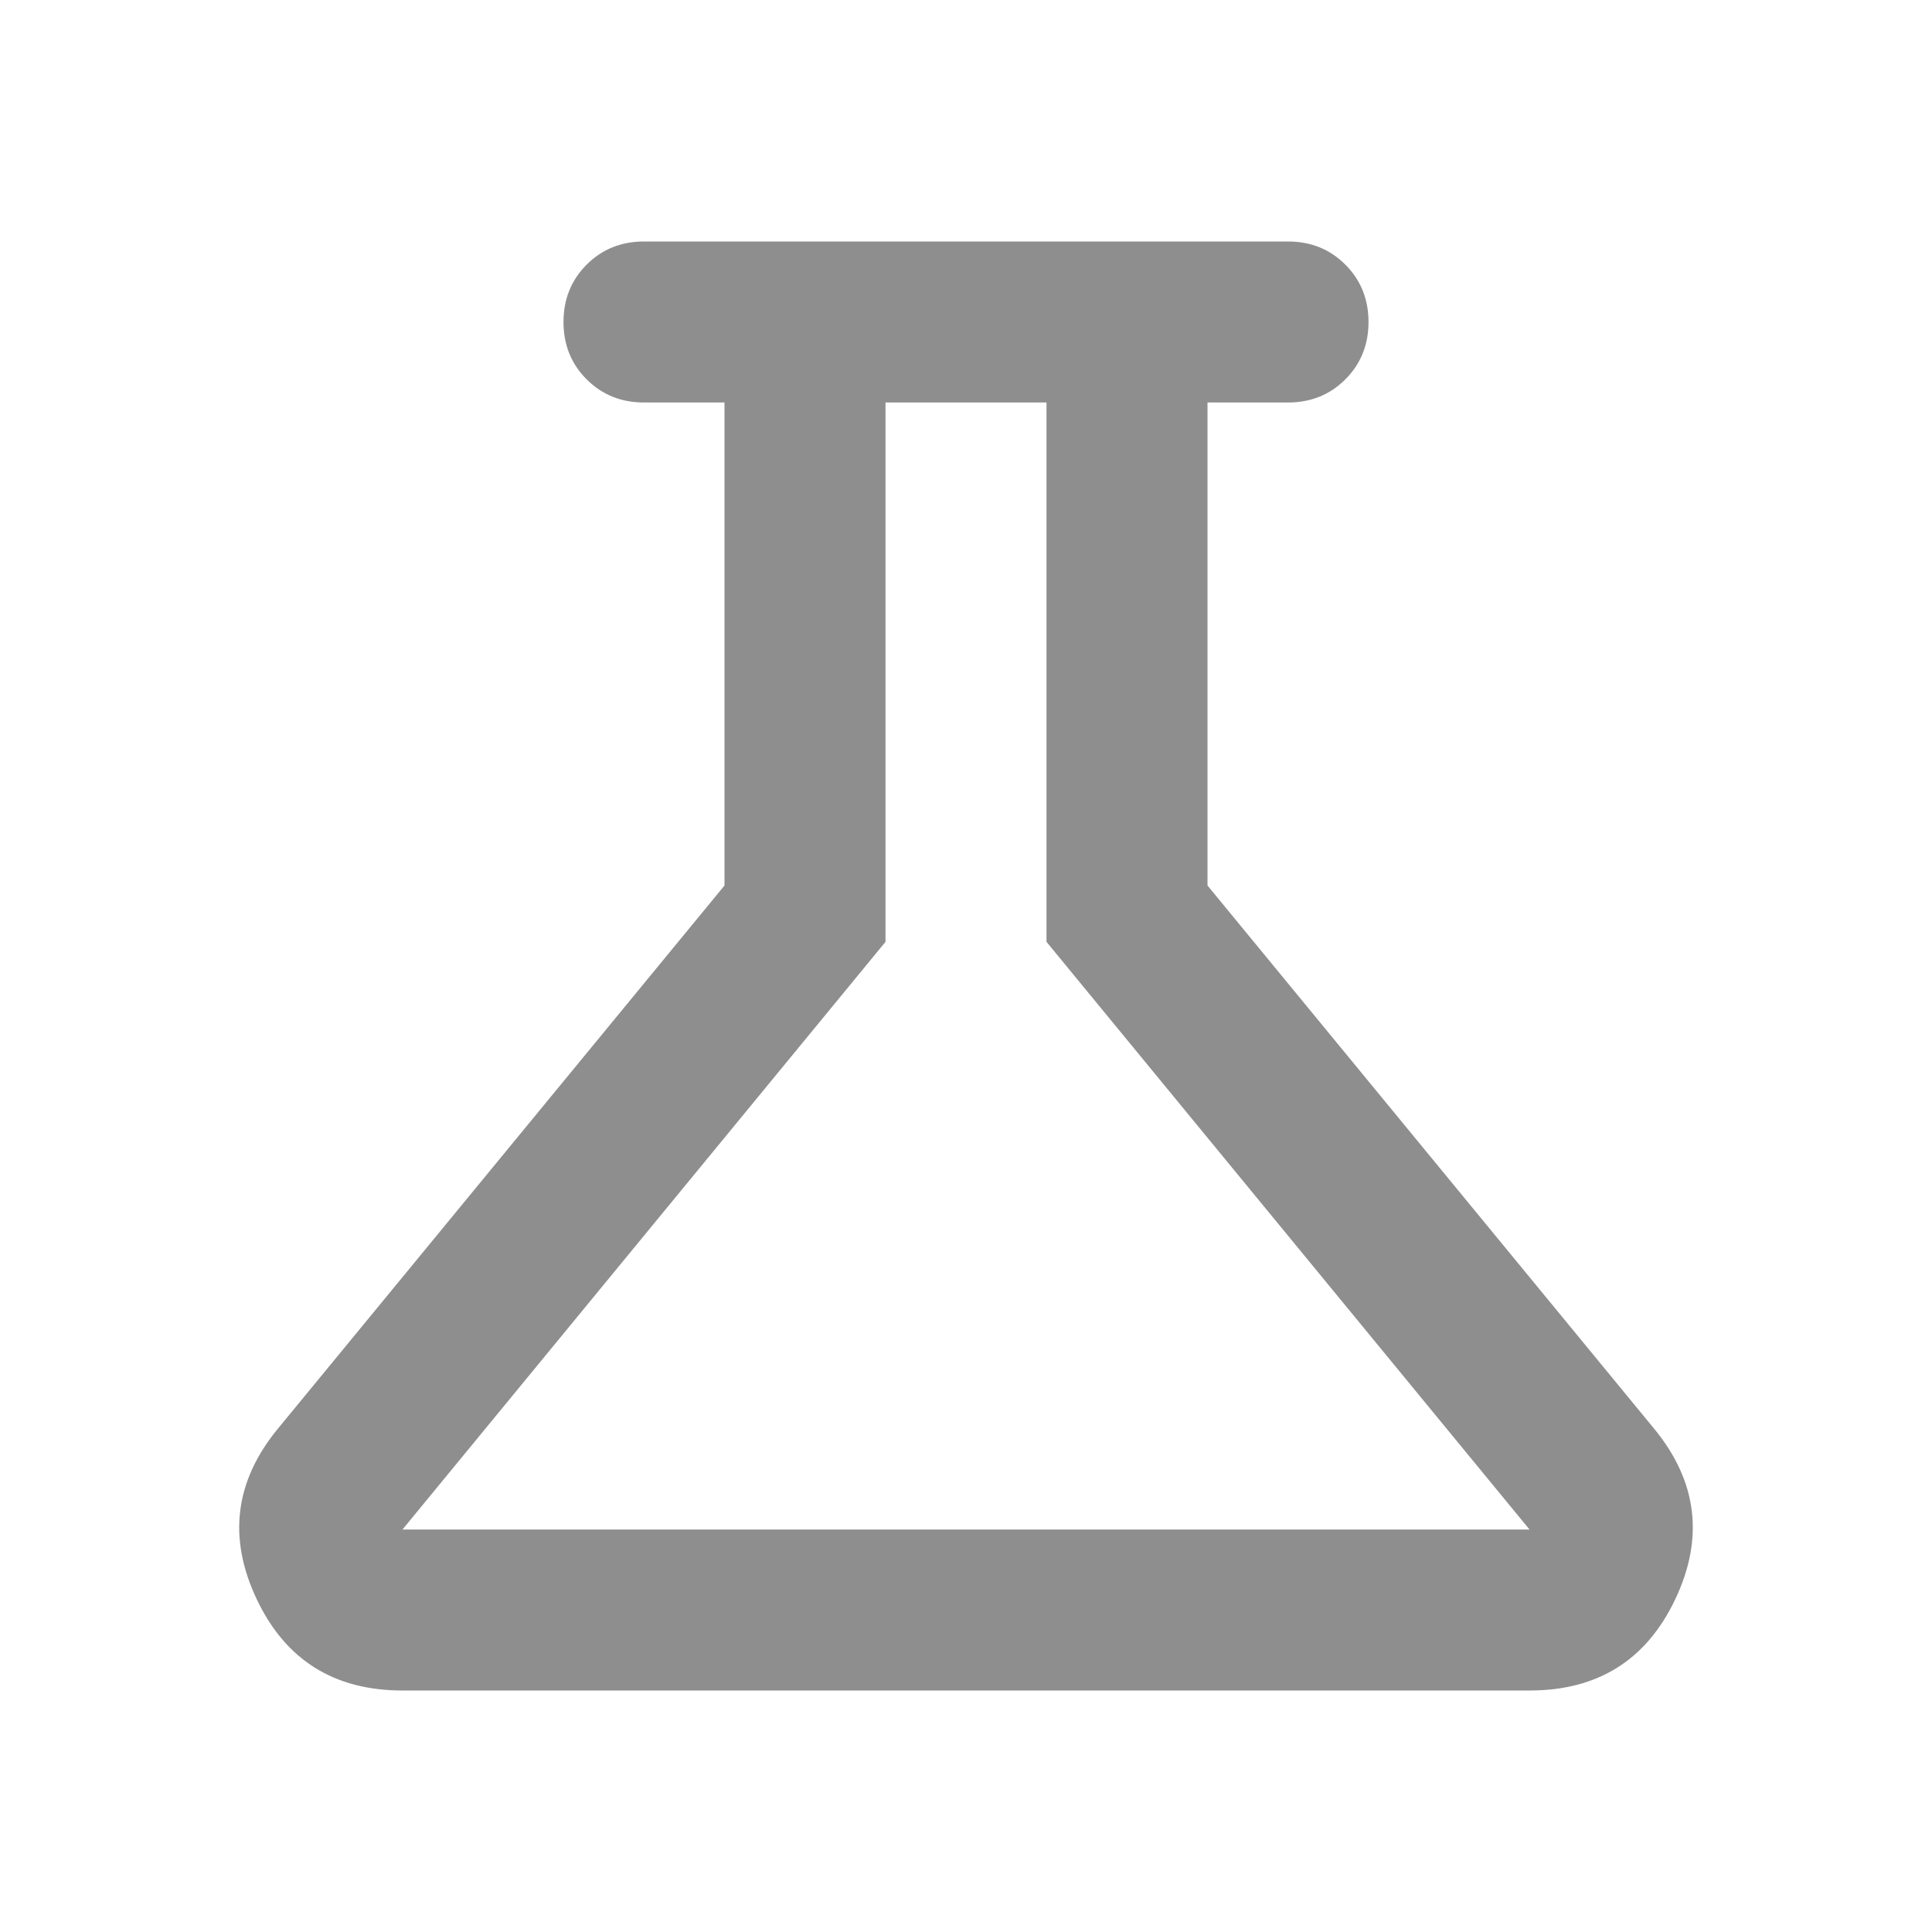
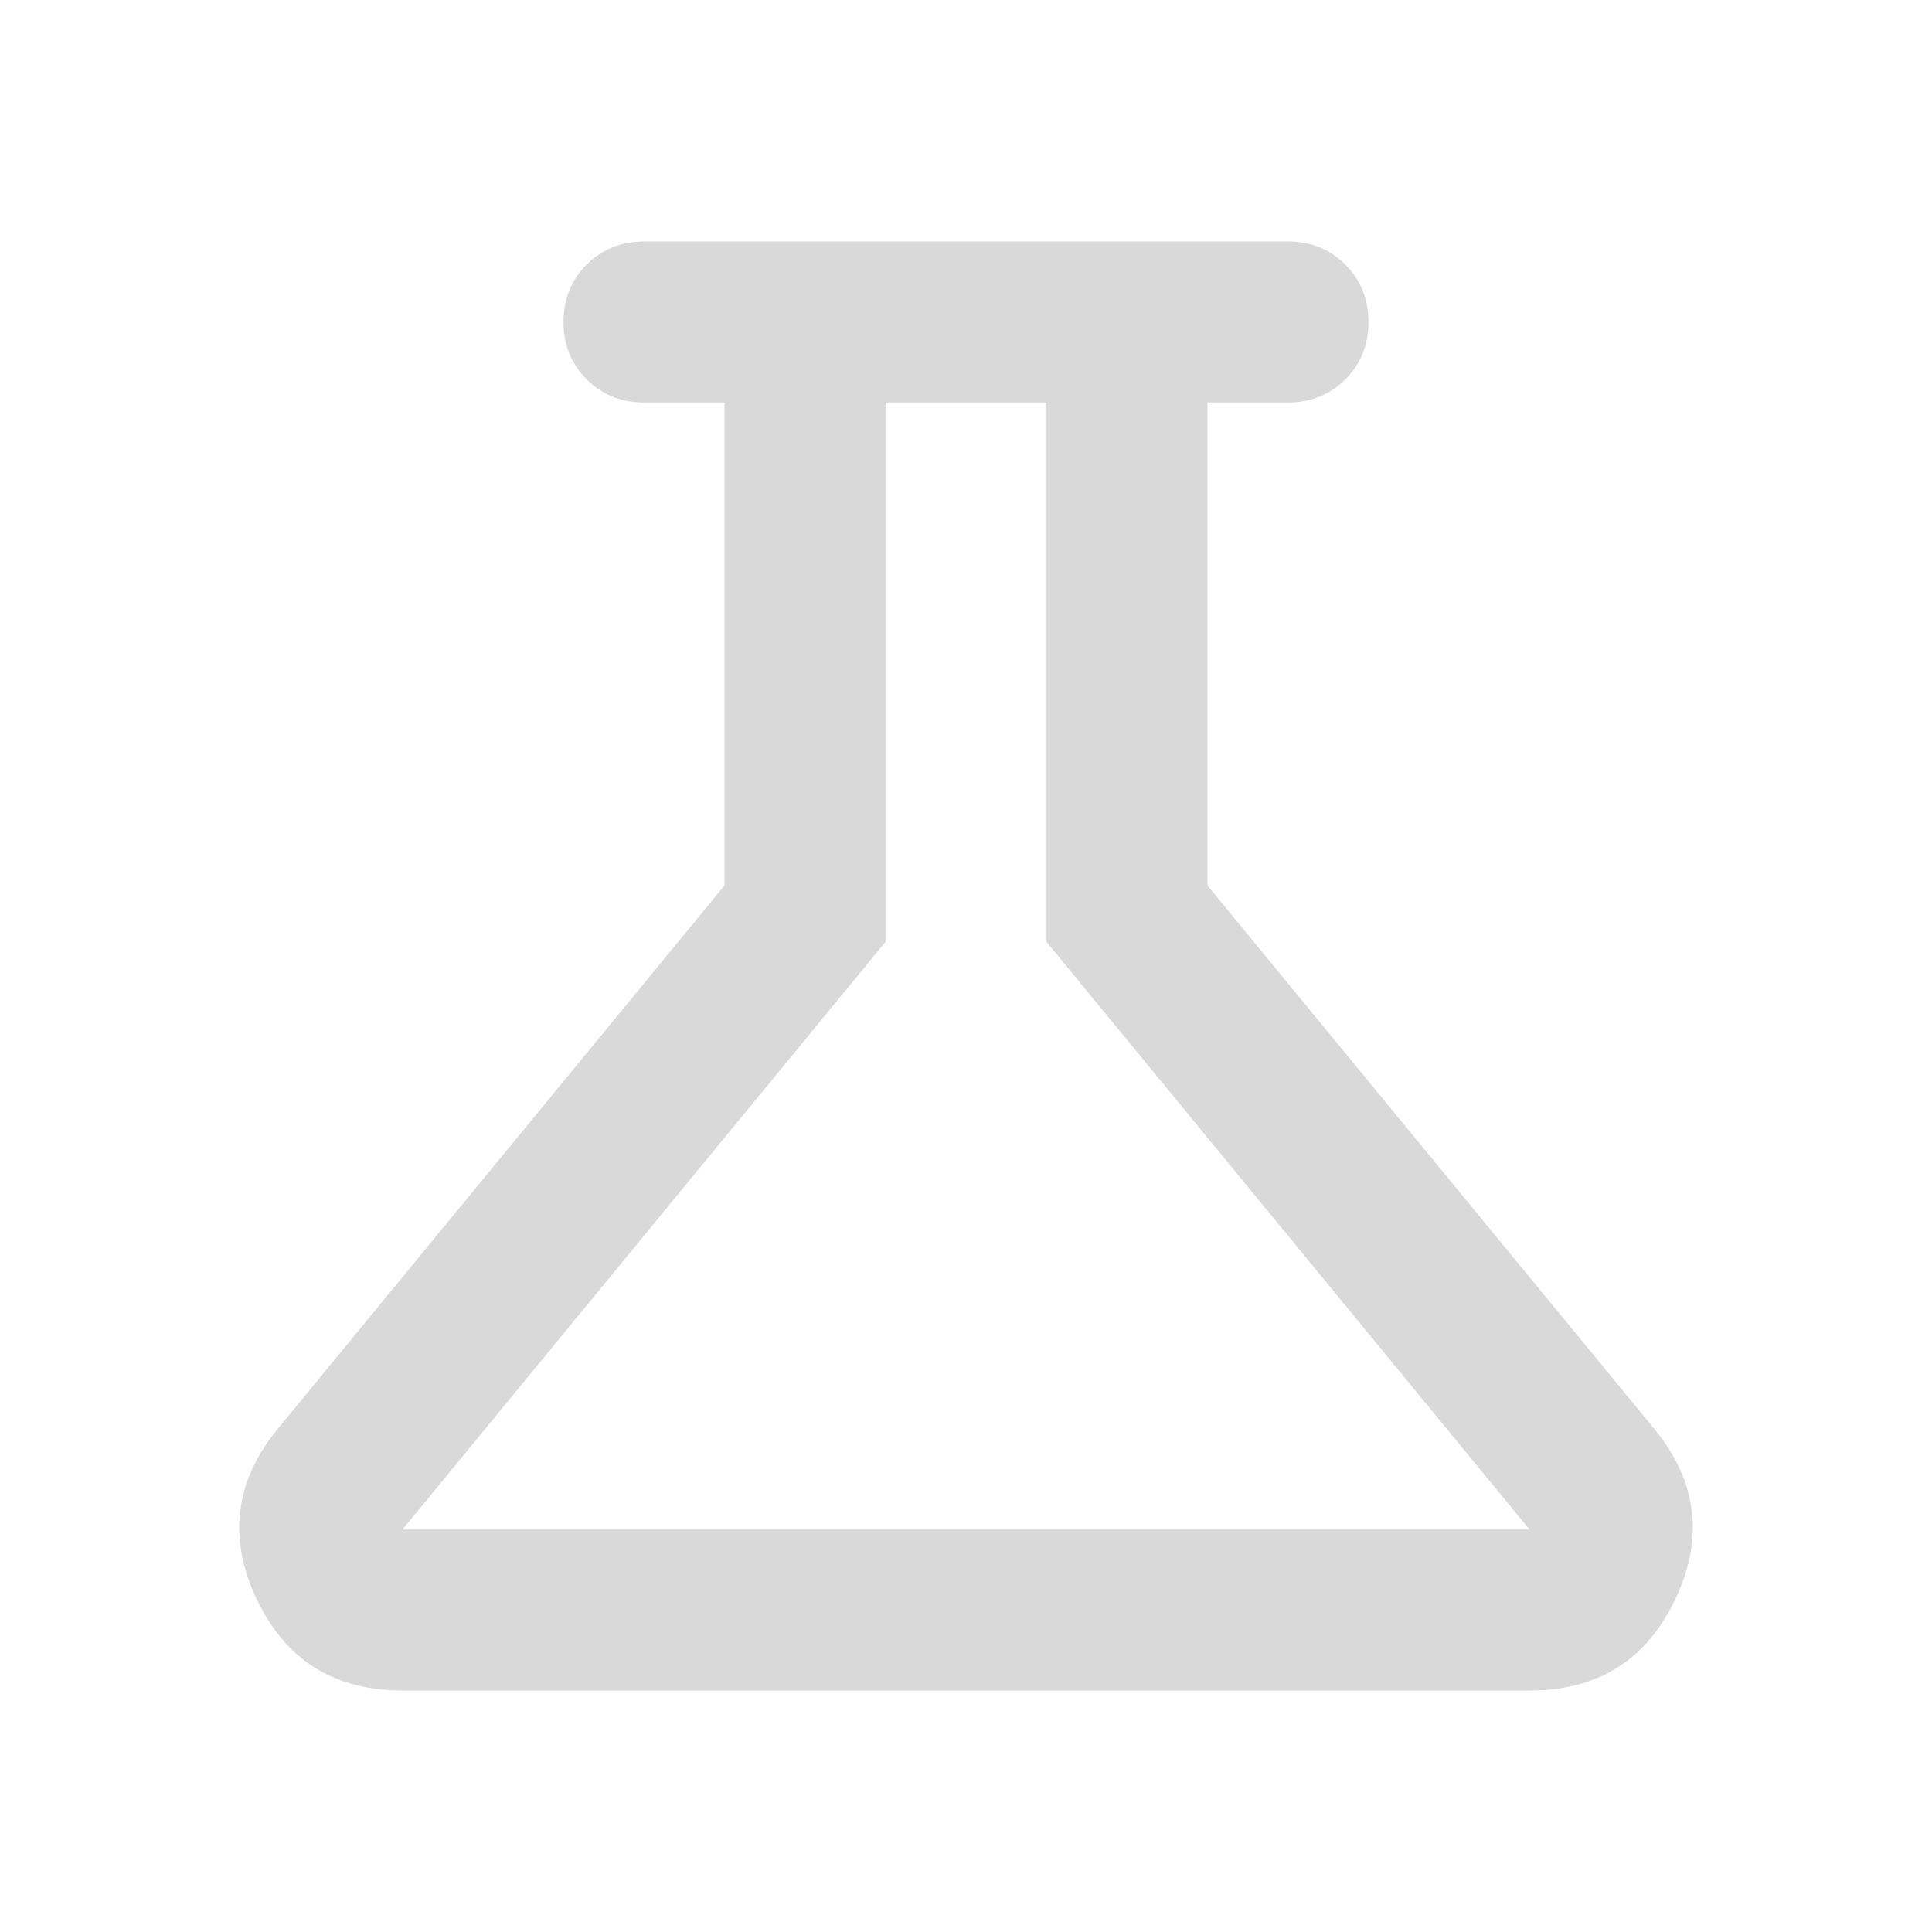
- <svg xmlns="http://www.w3.org/2000/svg" height="24px" viewBox="0 -960 960 960" width="24px" fill="#8e8e8e">
+ <svg xmlns="http://www.w3.org/2000/svg" height="24px" viewBox="0 -960 960 960" width="24px" fill="#D9D9D9">
  <path d="M200-120q-51 0-72.5-45.5T138-250l222-270v-240h-40q-17 0-28.5-11.5T280-800q0-17 11.5-28.5T320-840h320q17 0 28.5 11.5T680-800q0 17-11.5 28.5T640-760h-40v240l222 270q32 39 10.5 84.5T760-120H200Zm0-80h560L520-492v-268h-80v268L200-200Zm280-280Z" />
</svg>
